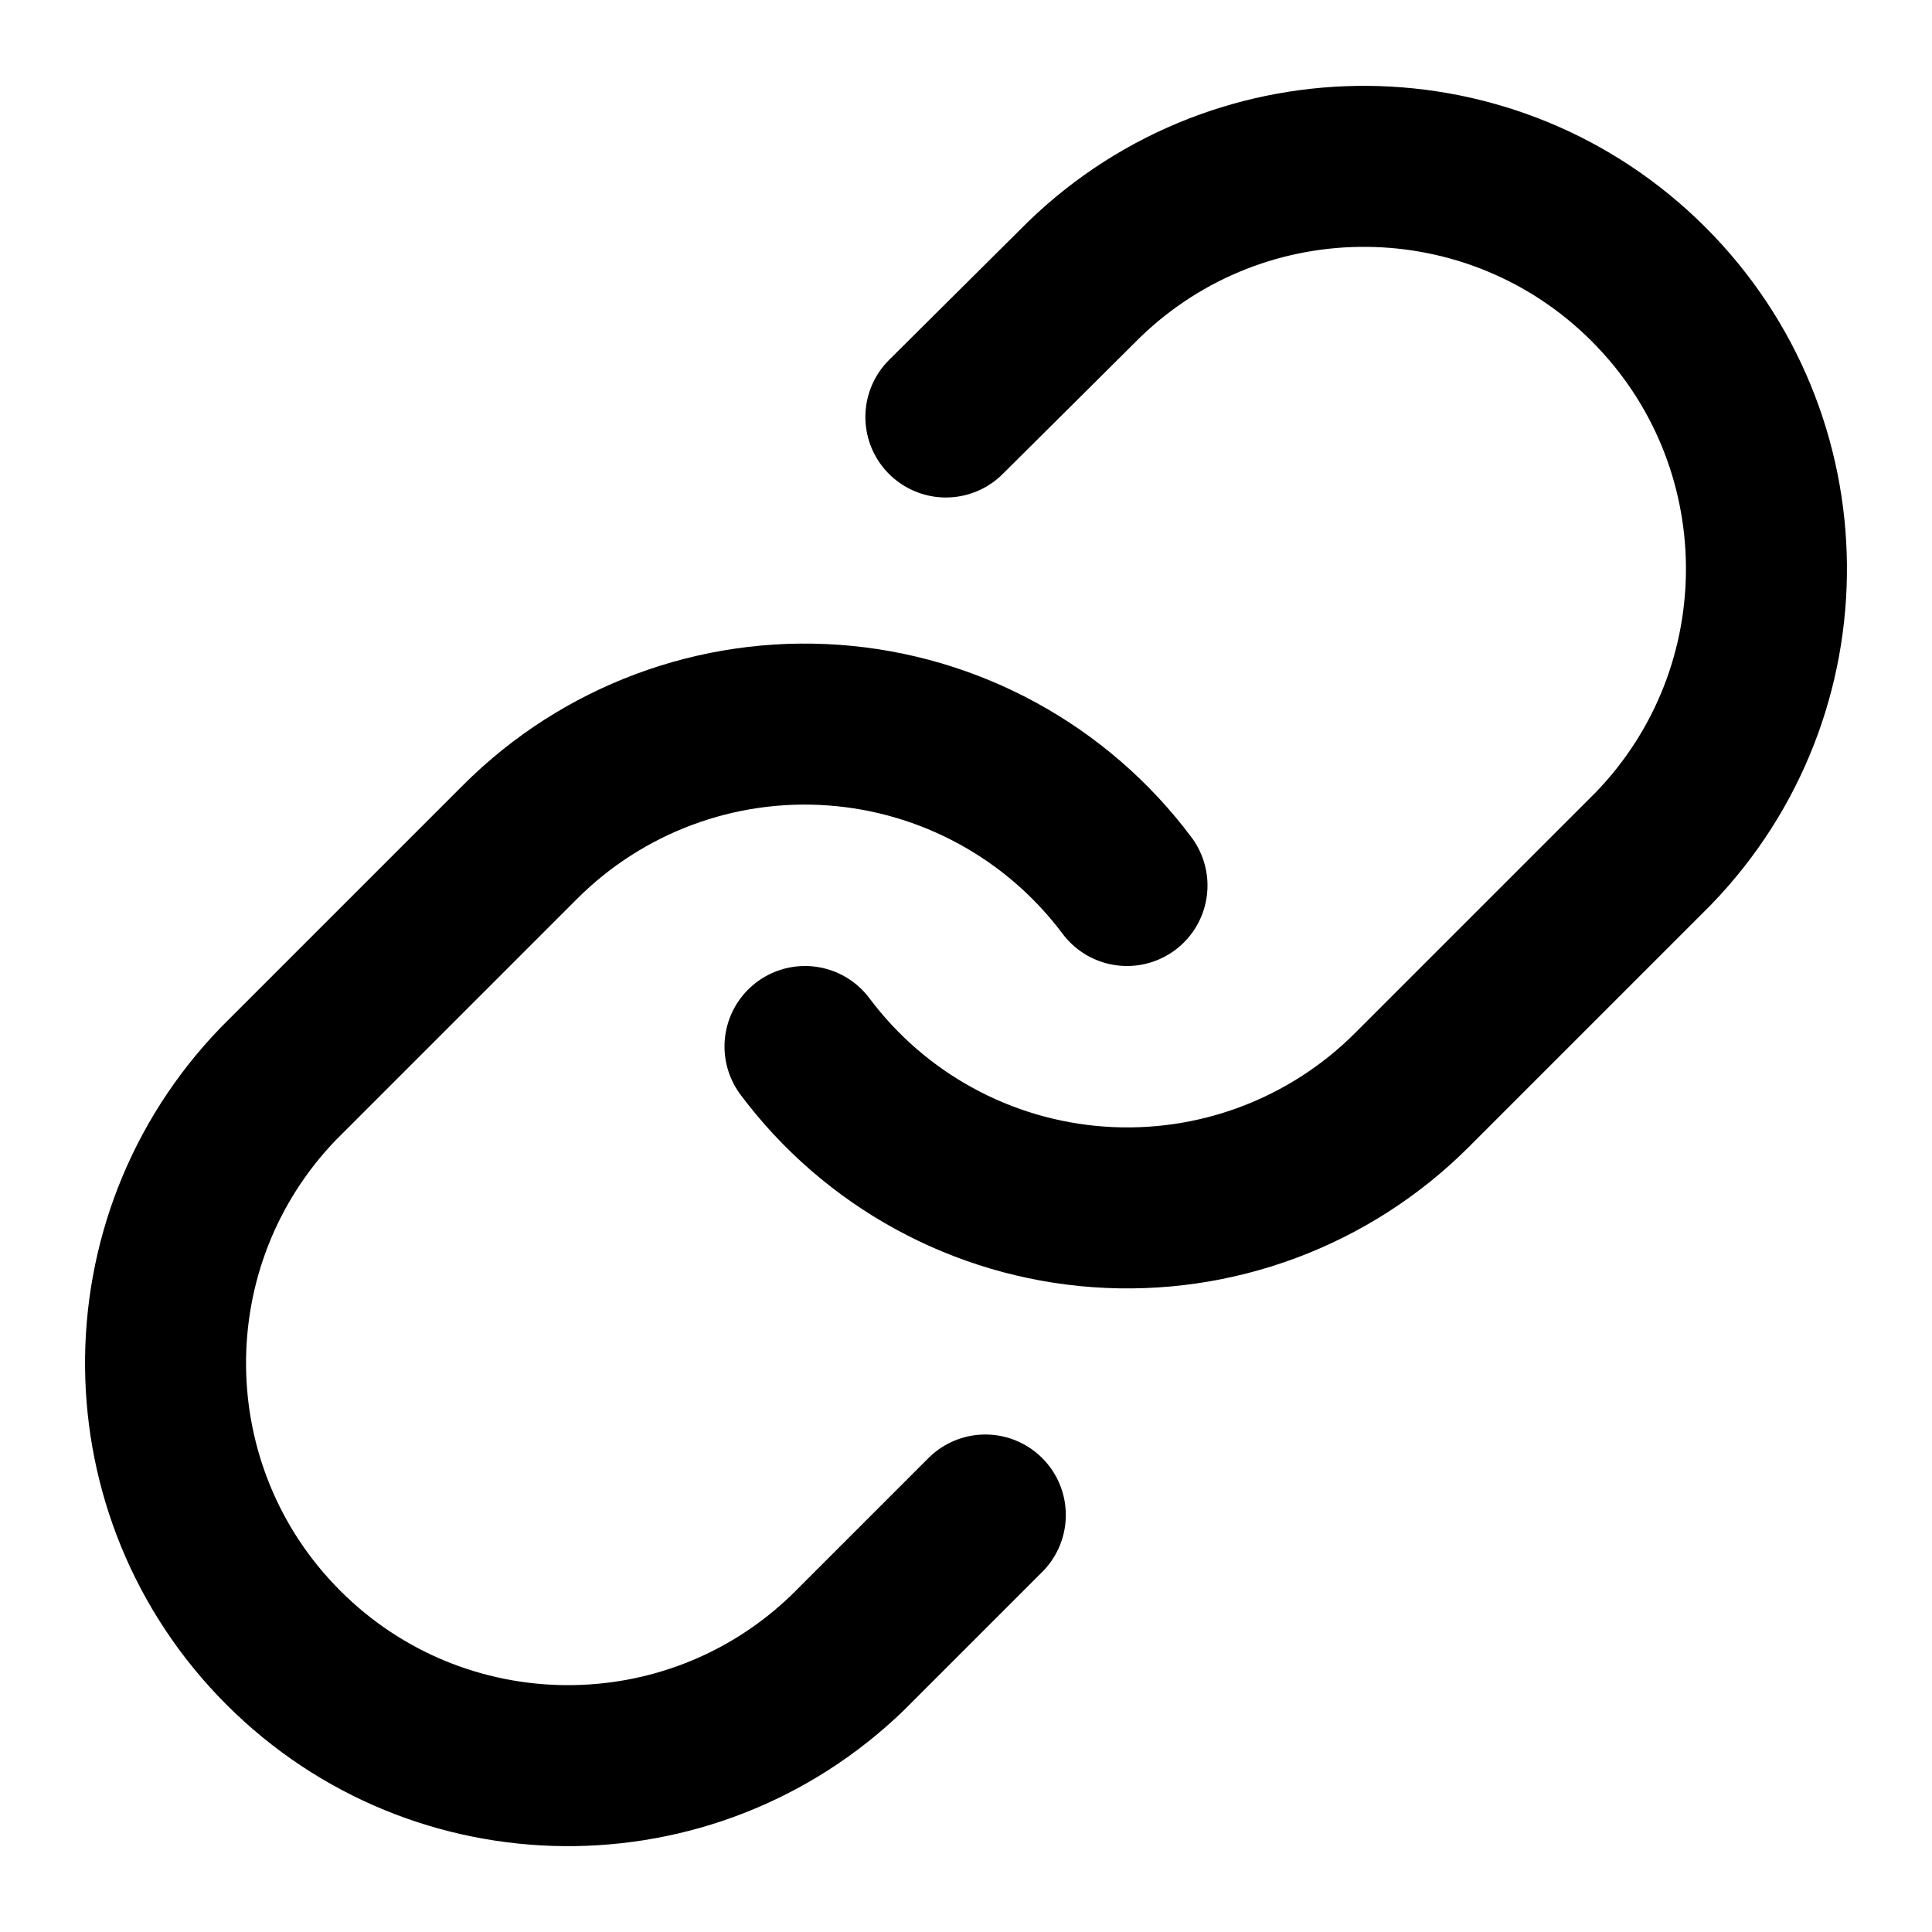
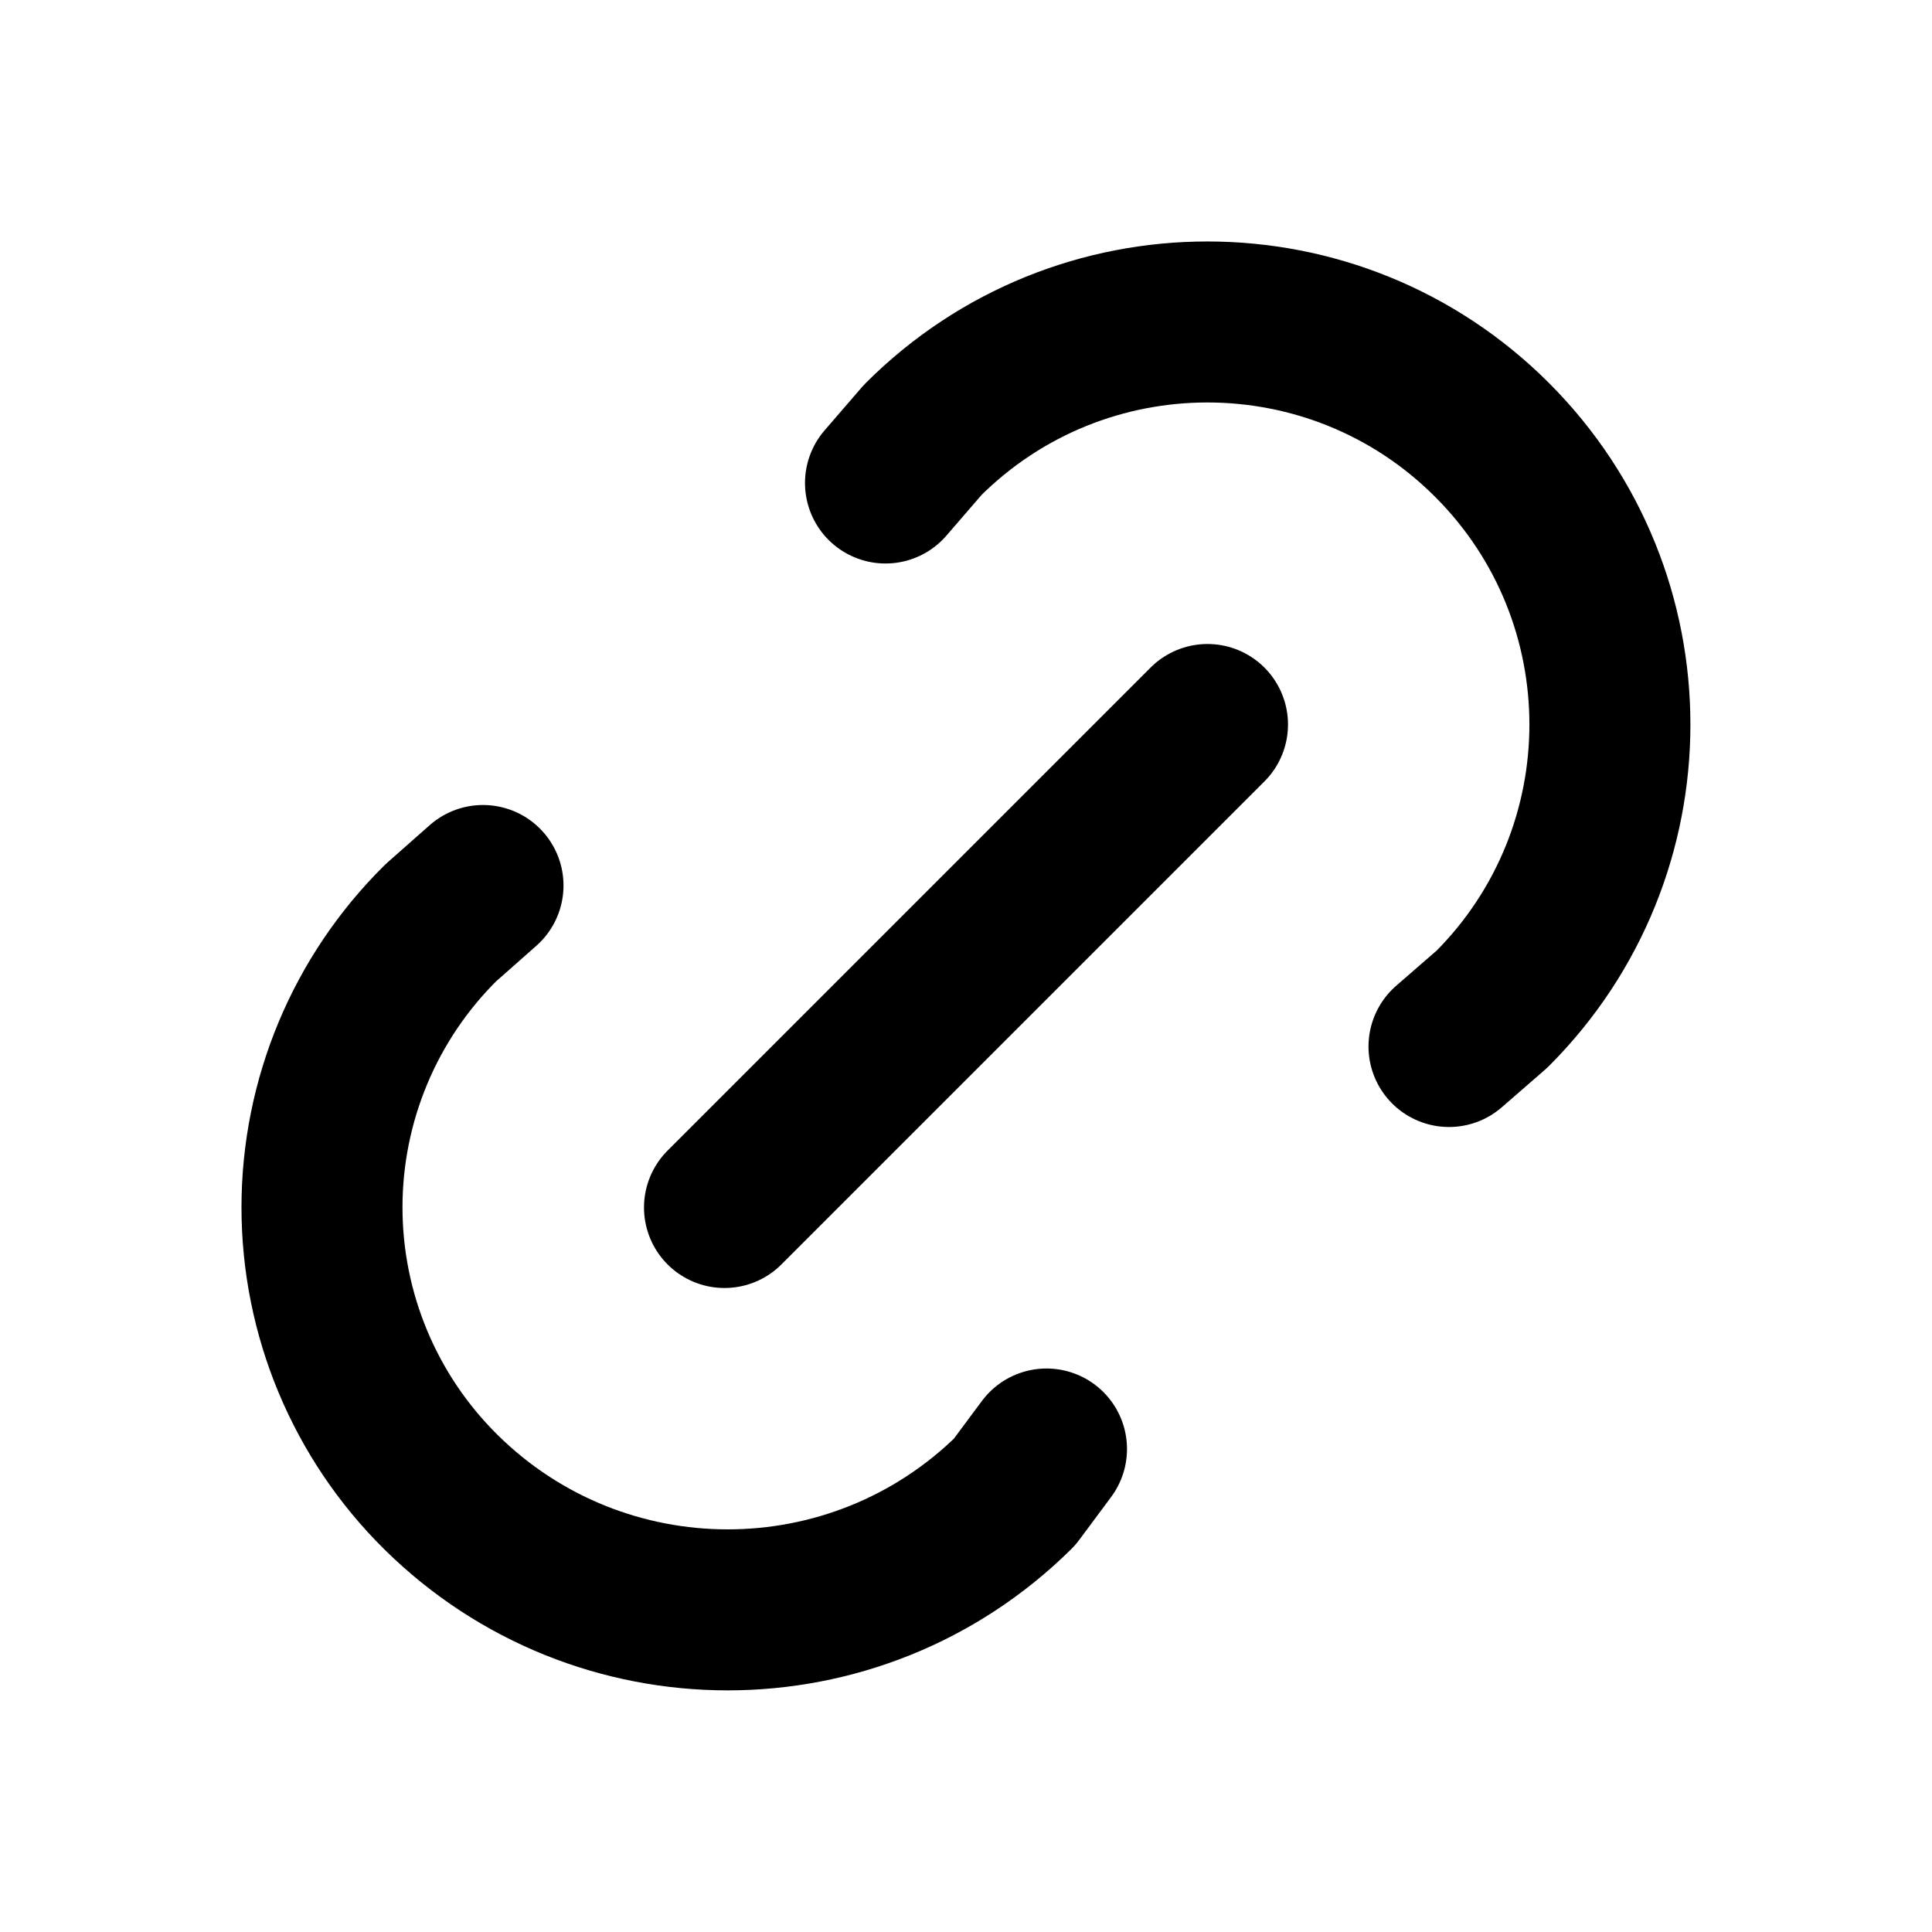
- <svg xmlns="http://www.w3.org/2000/svg" width="12" height="12" viewBox="0 0 24 24" fill="none" stroke="currentColor" stroke-width="2" stroke-linecap="round" stroke-linejoin="round" class="feather feather-link">
-   <path d="M10 13a5 5 0 0 0 7.54.54l3-3a5 5 0 0 0-7.07-7.07l-1.72 1.71" />
-   <path d="M14 11a5 5 0 0 0-7.54-.54l-3 3a5 5 0 0 0 7.07 7.07l1.71-1.71" />
+ <svg xmlns="http://www.w3.org/2000/svg" class="icon icon-tabler icon-tabler-link" width="16" height="16" viewBox="0 0 24 24" stroke-width="2" stroke="currentColor" fill="none" stroke-linecap="round" stroke-linejoin="round">
+   <path stroke="none" d="M0 0h24v24H0z" fill="none" />
+   <path d="M9 15l6 -6" />
+   <path d="M11 6l.463 -.536a5 5 0 0 1 7.071 7.072l-.534 .464" />
+   <path d="M13 18l-.397 .534a5.068 5.068 0 0 1 -7.127 0a4.972 4.972 0 0 1 0 -7.071l.524 -.463" />
</svg>
